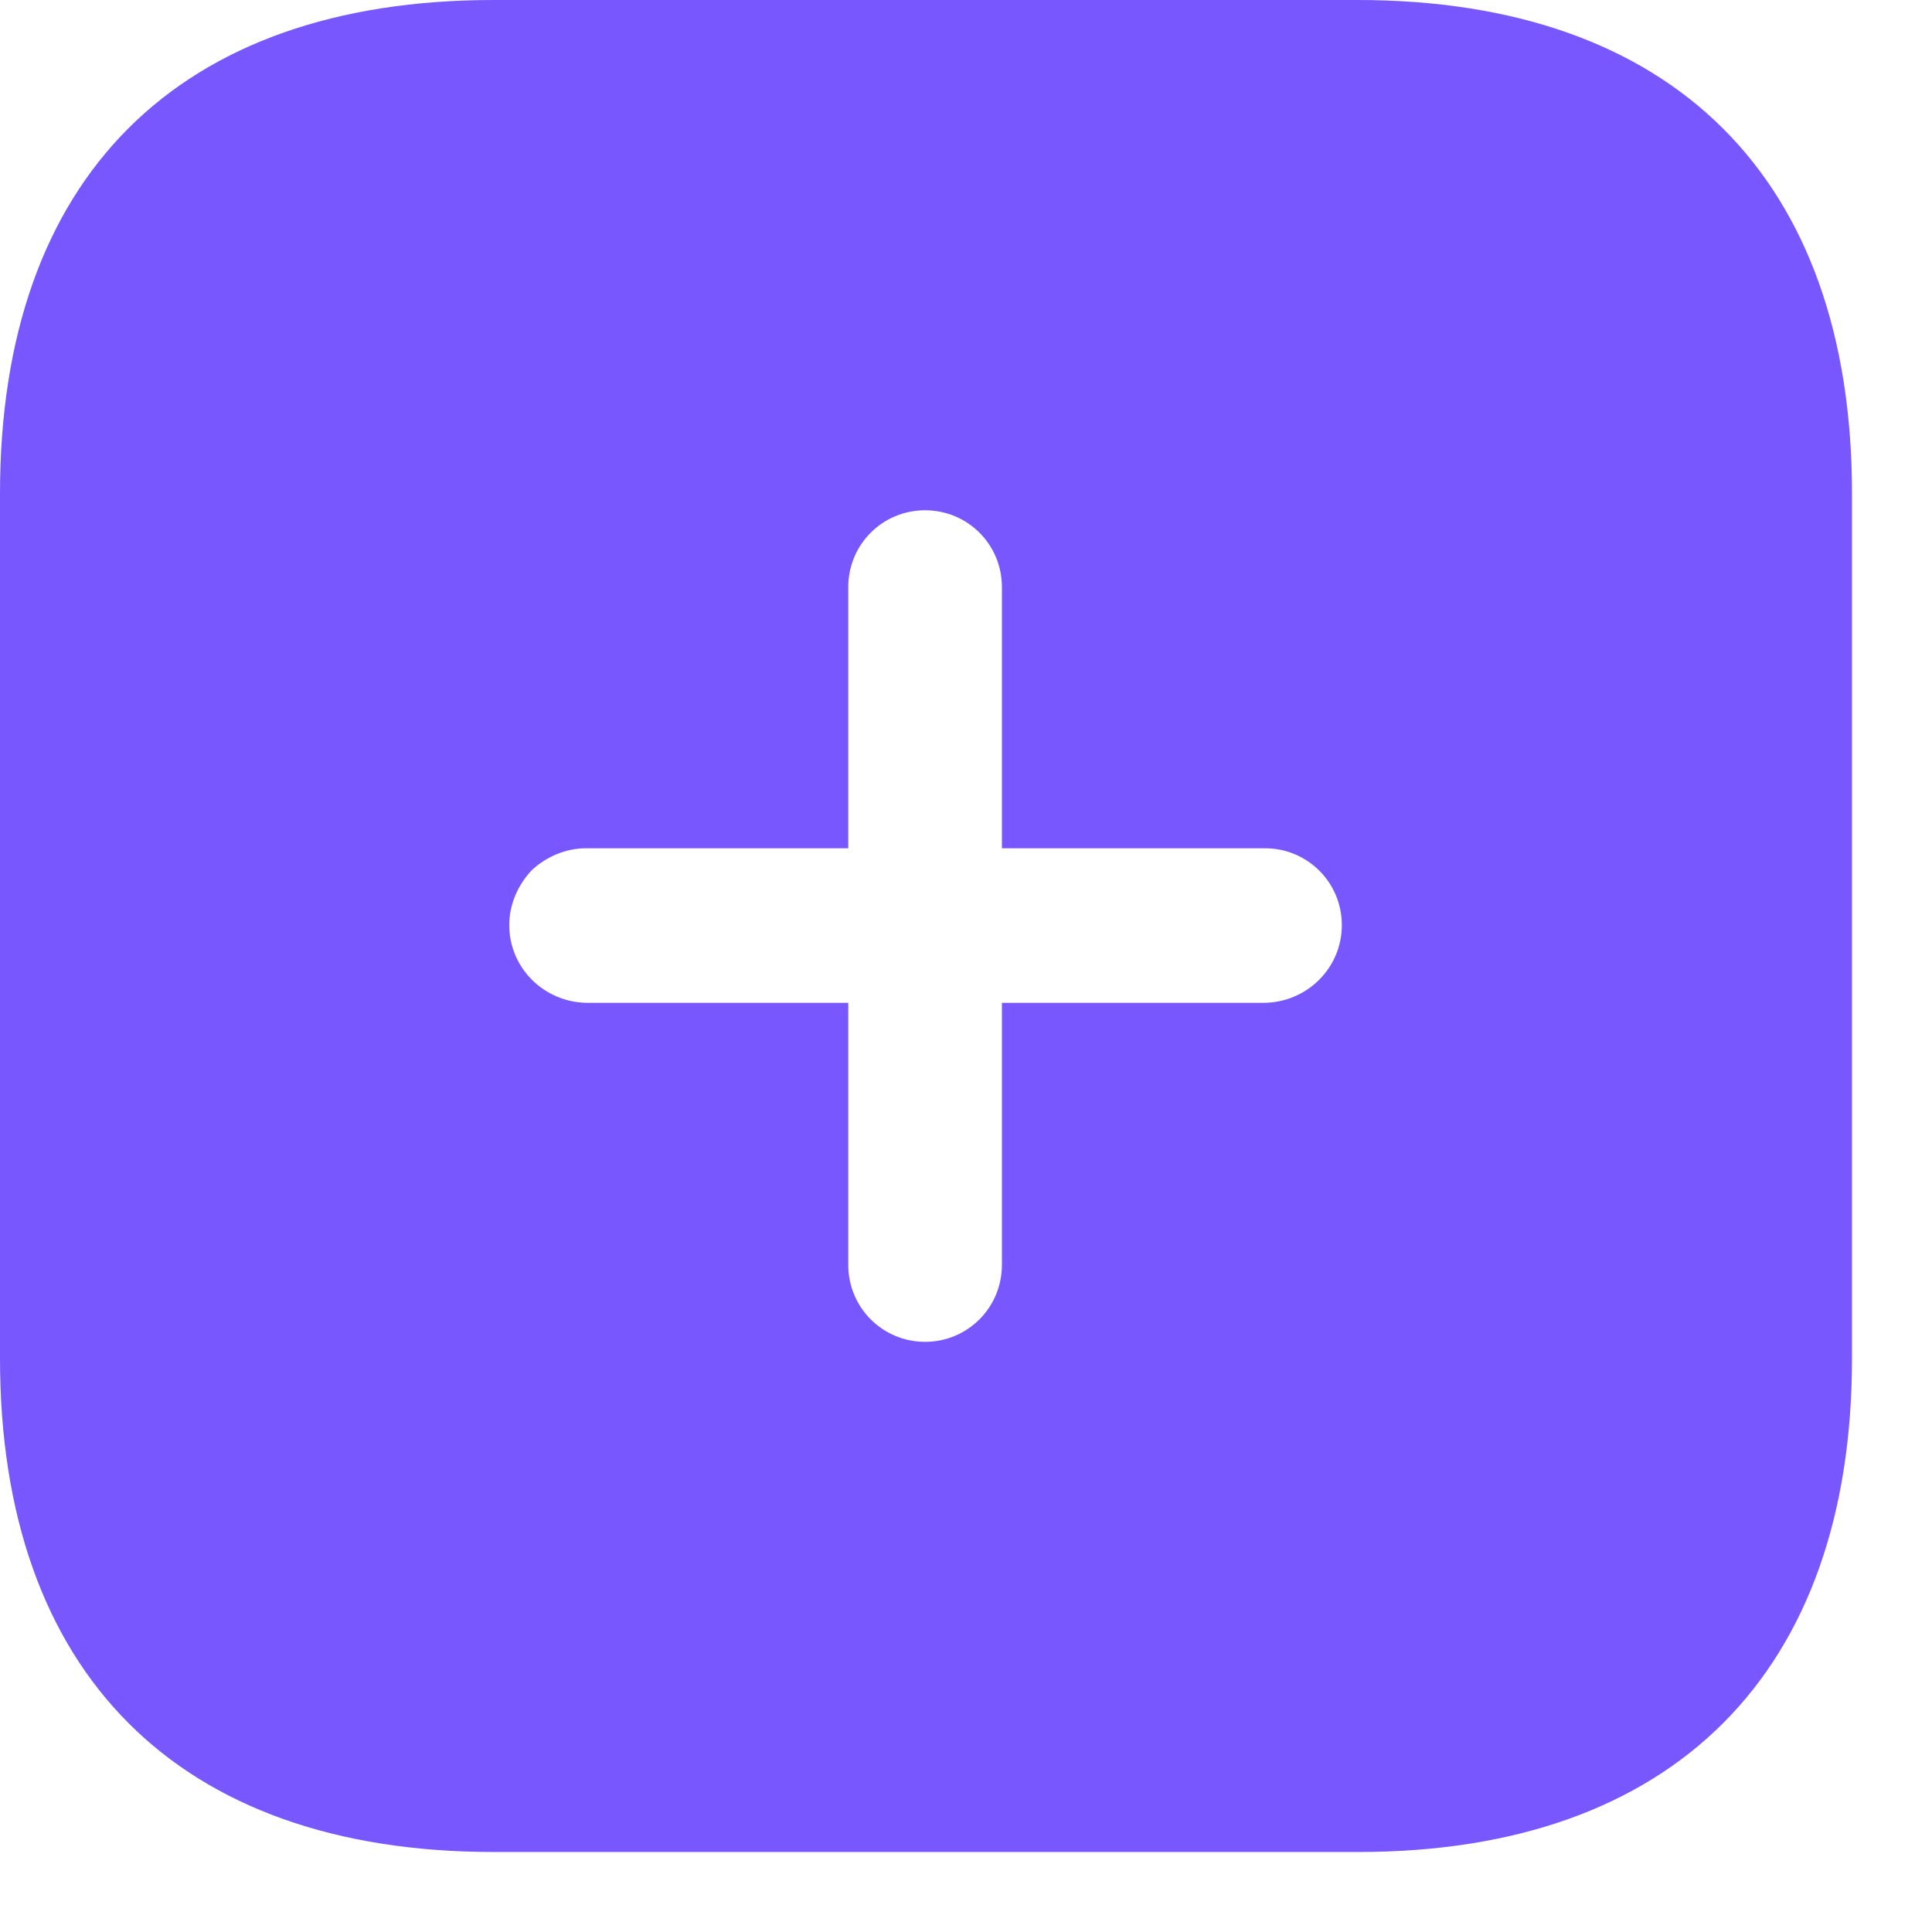
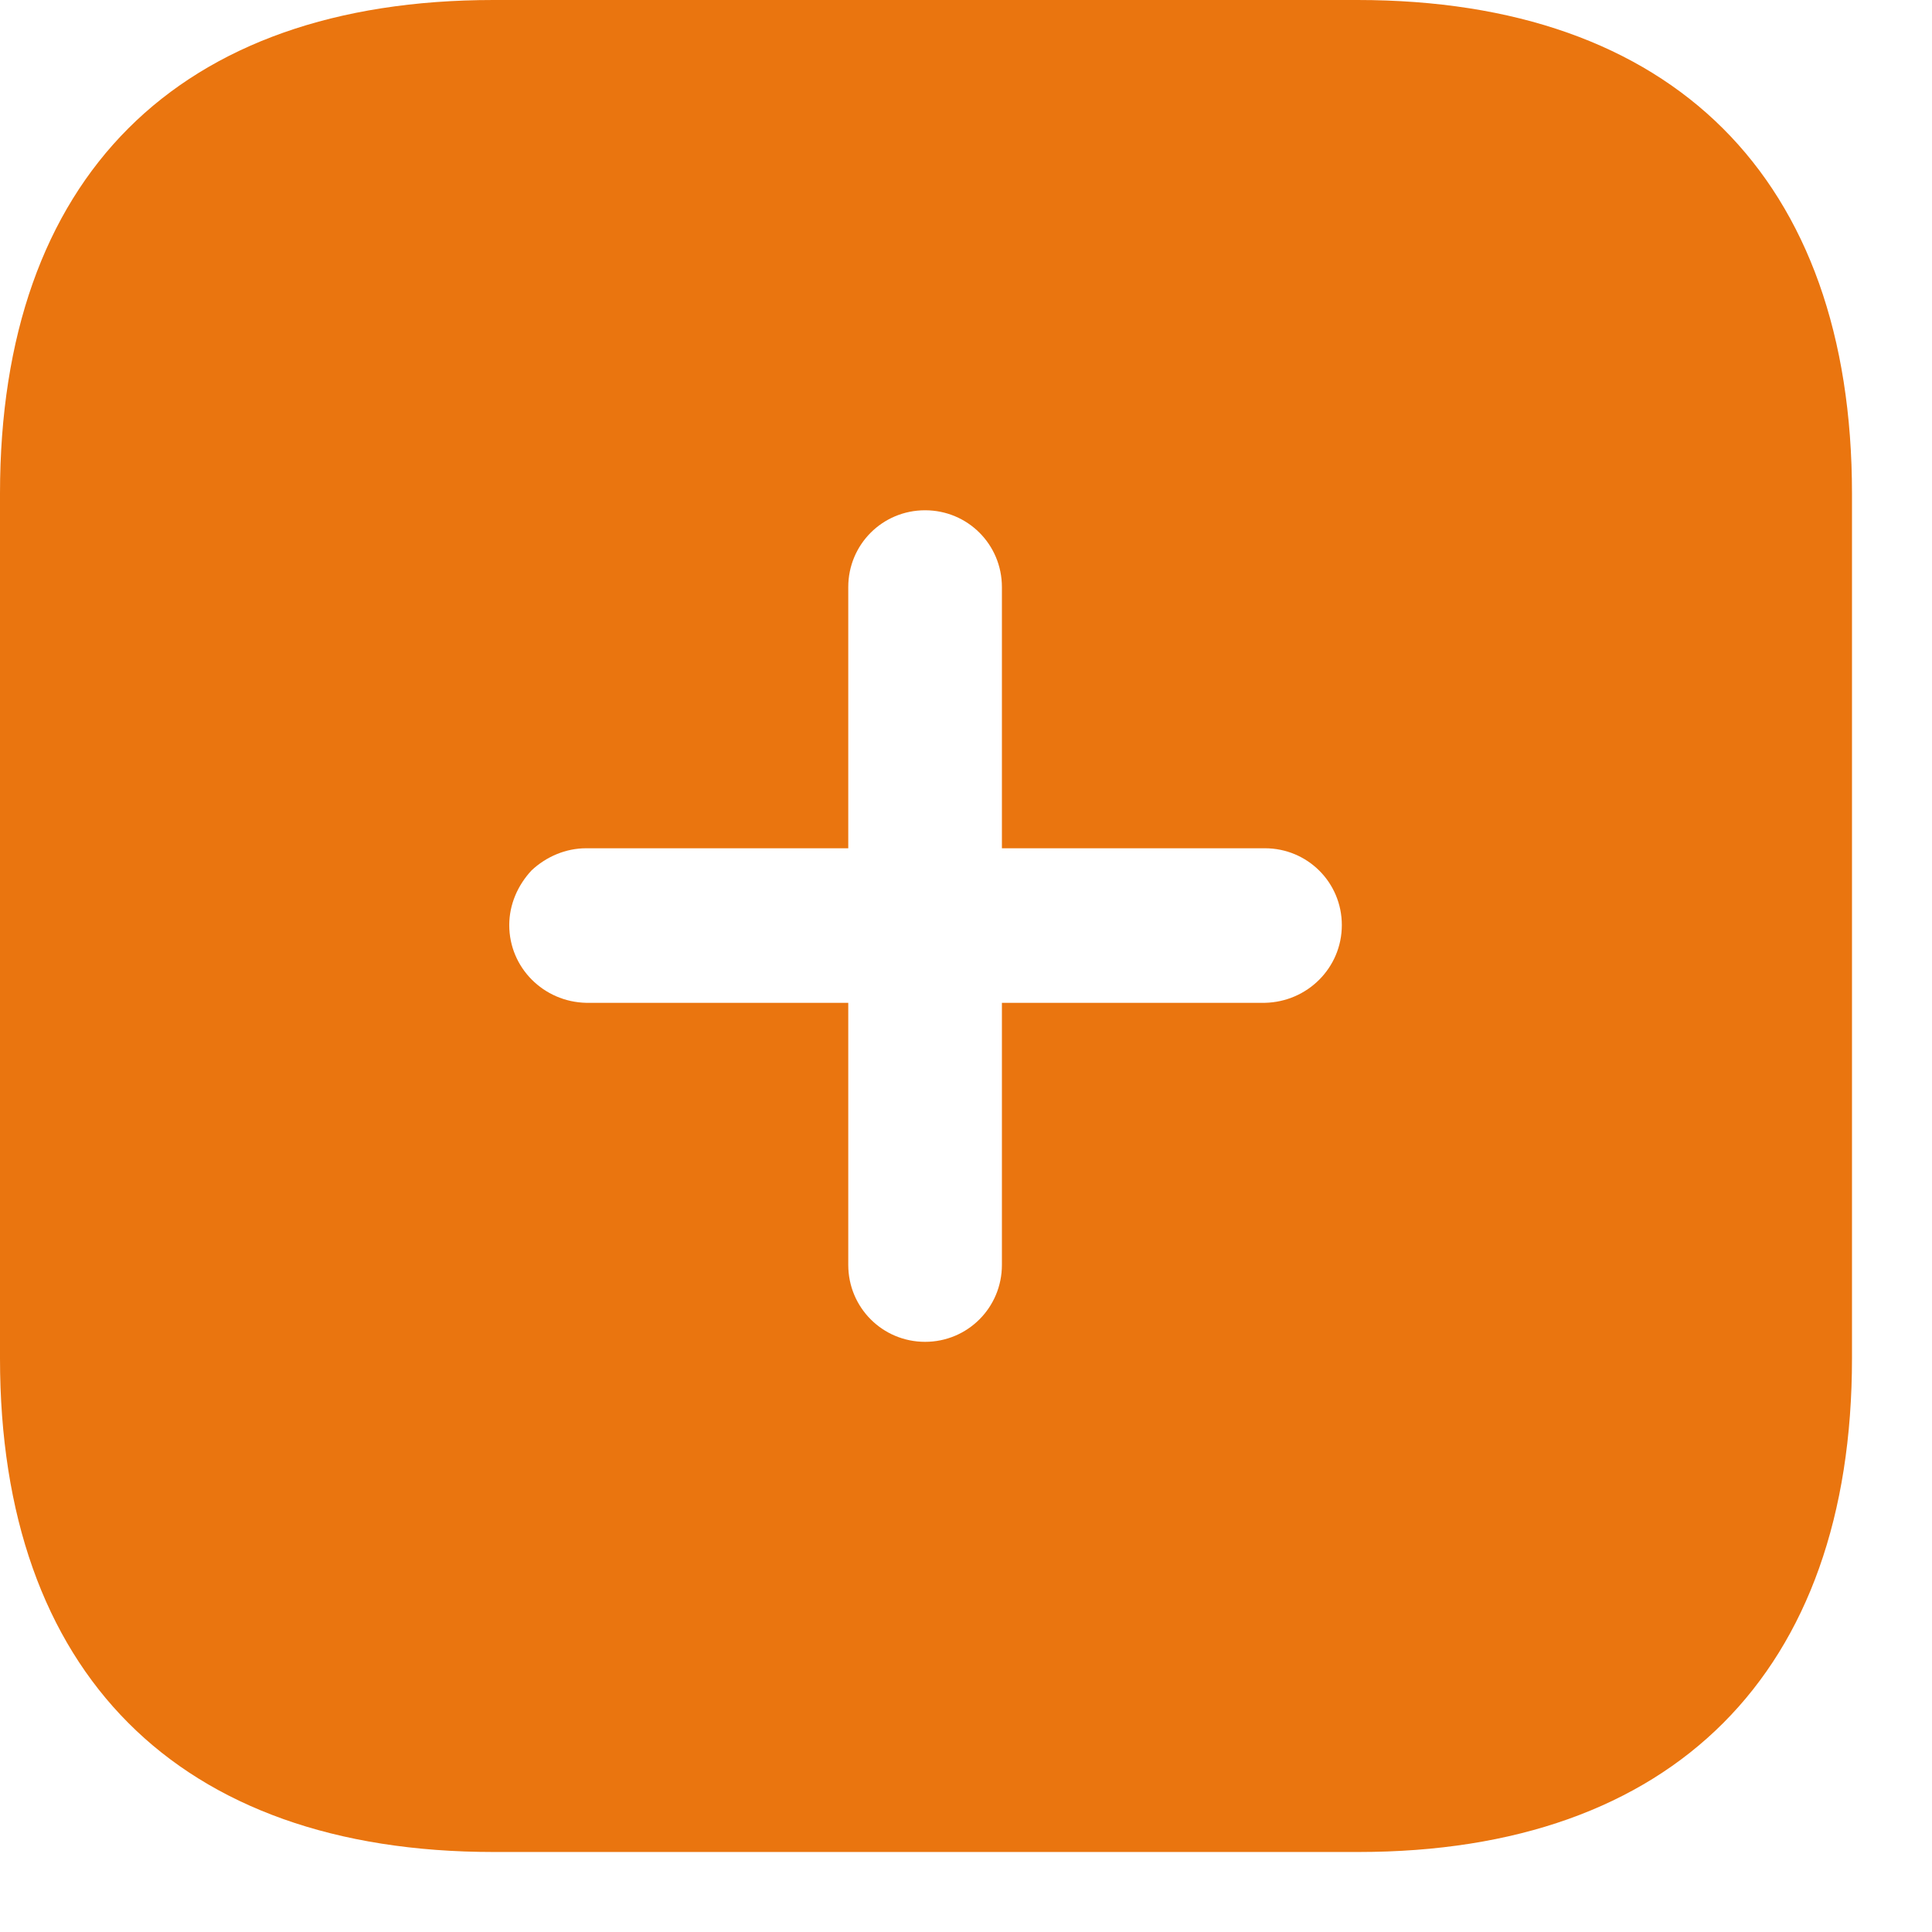
<svg xmlns="http://www.w3.org/2000/svg" width="17" height="17" viewBox="0 0 17 17" fill="none">
-   <path fill-rule="evenodd" clip-rule="evenodd" d="M4.343 0H11.945C14.716 0 16.296 1.564 16.296 4.343V11.953C16.296 14.716 14.724 16.296 11.953 16.296H4.343C1.564 16.296 0 14.716 0 11.953V4.343C0 1.564 1.564 0 4.343 0ZM8.816 8.824H11.13C11.505 8.816 11.807 8.515 11.807 8.14C11.807 7.765 11.505 7.464 11.13 7.464H8.816V5.166C8.816 4.791 8.515 4.49 8.14 4.49C7.765 4.49 7.464 4.791 7.464 5.166V7.464H5.158C4.979 7.464 4.807 7.537 4.677 7.659C4.555 7.79 4.481 7.96 4.481 8.14C4.481 8.515 4.783 8.816 5.158 8.824H7.464V11.13C7.464 11.505 7.765 11.807 8.14 11.807C8.515 11.807 8.816 11.505 8.816 11.13V8.824Z" fill="#7857FF" />
+   <path fill-rule="evenodd" clip-rule="evenodd" d="M4.343 0H11.945C14.716 0 16.296 1.564 16.296 4.343V11.953C16.296 14.716 14.724 16.296 11.953 16.296H4.343C1.564 16.296 0 14.716 0 11.953V4.343C0 1.564 1.564 0 4.343 0ZM8.816 8.824H11.13C11.505 8.816 11.807 8.515 11.807 8.14C11.807 7.765 11.505 7.464 11.13 7.464H8.816V5.166C8.816 4.791 8.515 4.49 8.14 4.49C7.765 4.49 7.464 4.791 7.464 5.166V7.464H5.158C4.979 7.464 4.807 7.537 4.677 7.659C4.555 7.79 4.481 7.96 4.481 8.14C4.481 8.515 4.783 8.816 5.158 8.824H7.464V11.13C7.464 11.505 7.765 11.807 8.14 11.807C8.515 11.807 8.816 11.505 8.816 11.13V8.824Z" fill="#EA750F" />
</svg>
